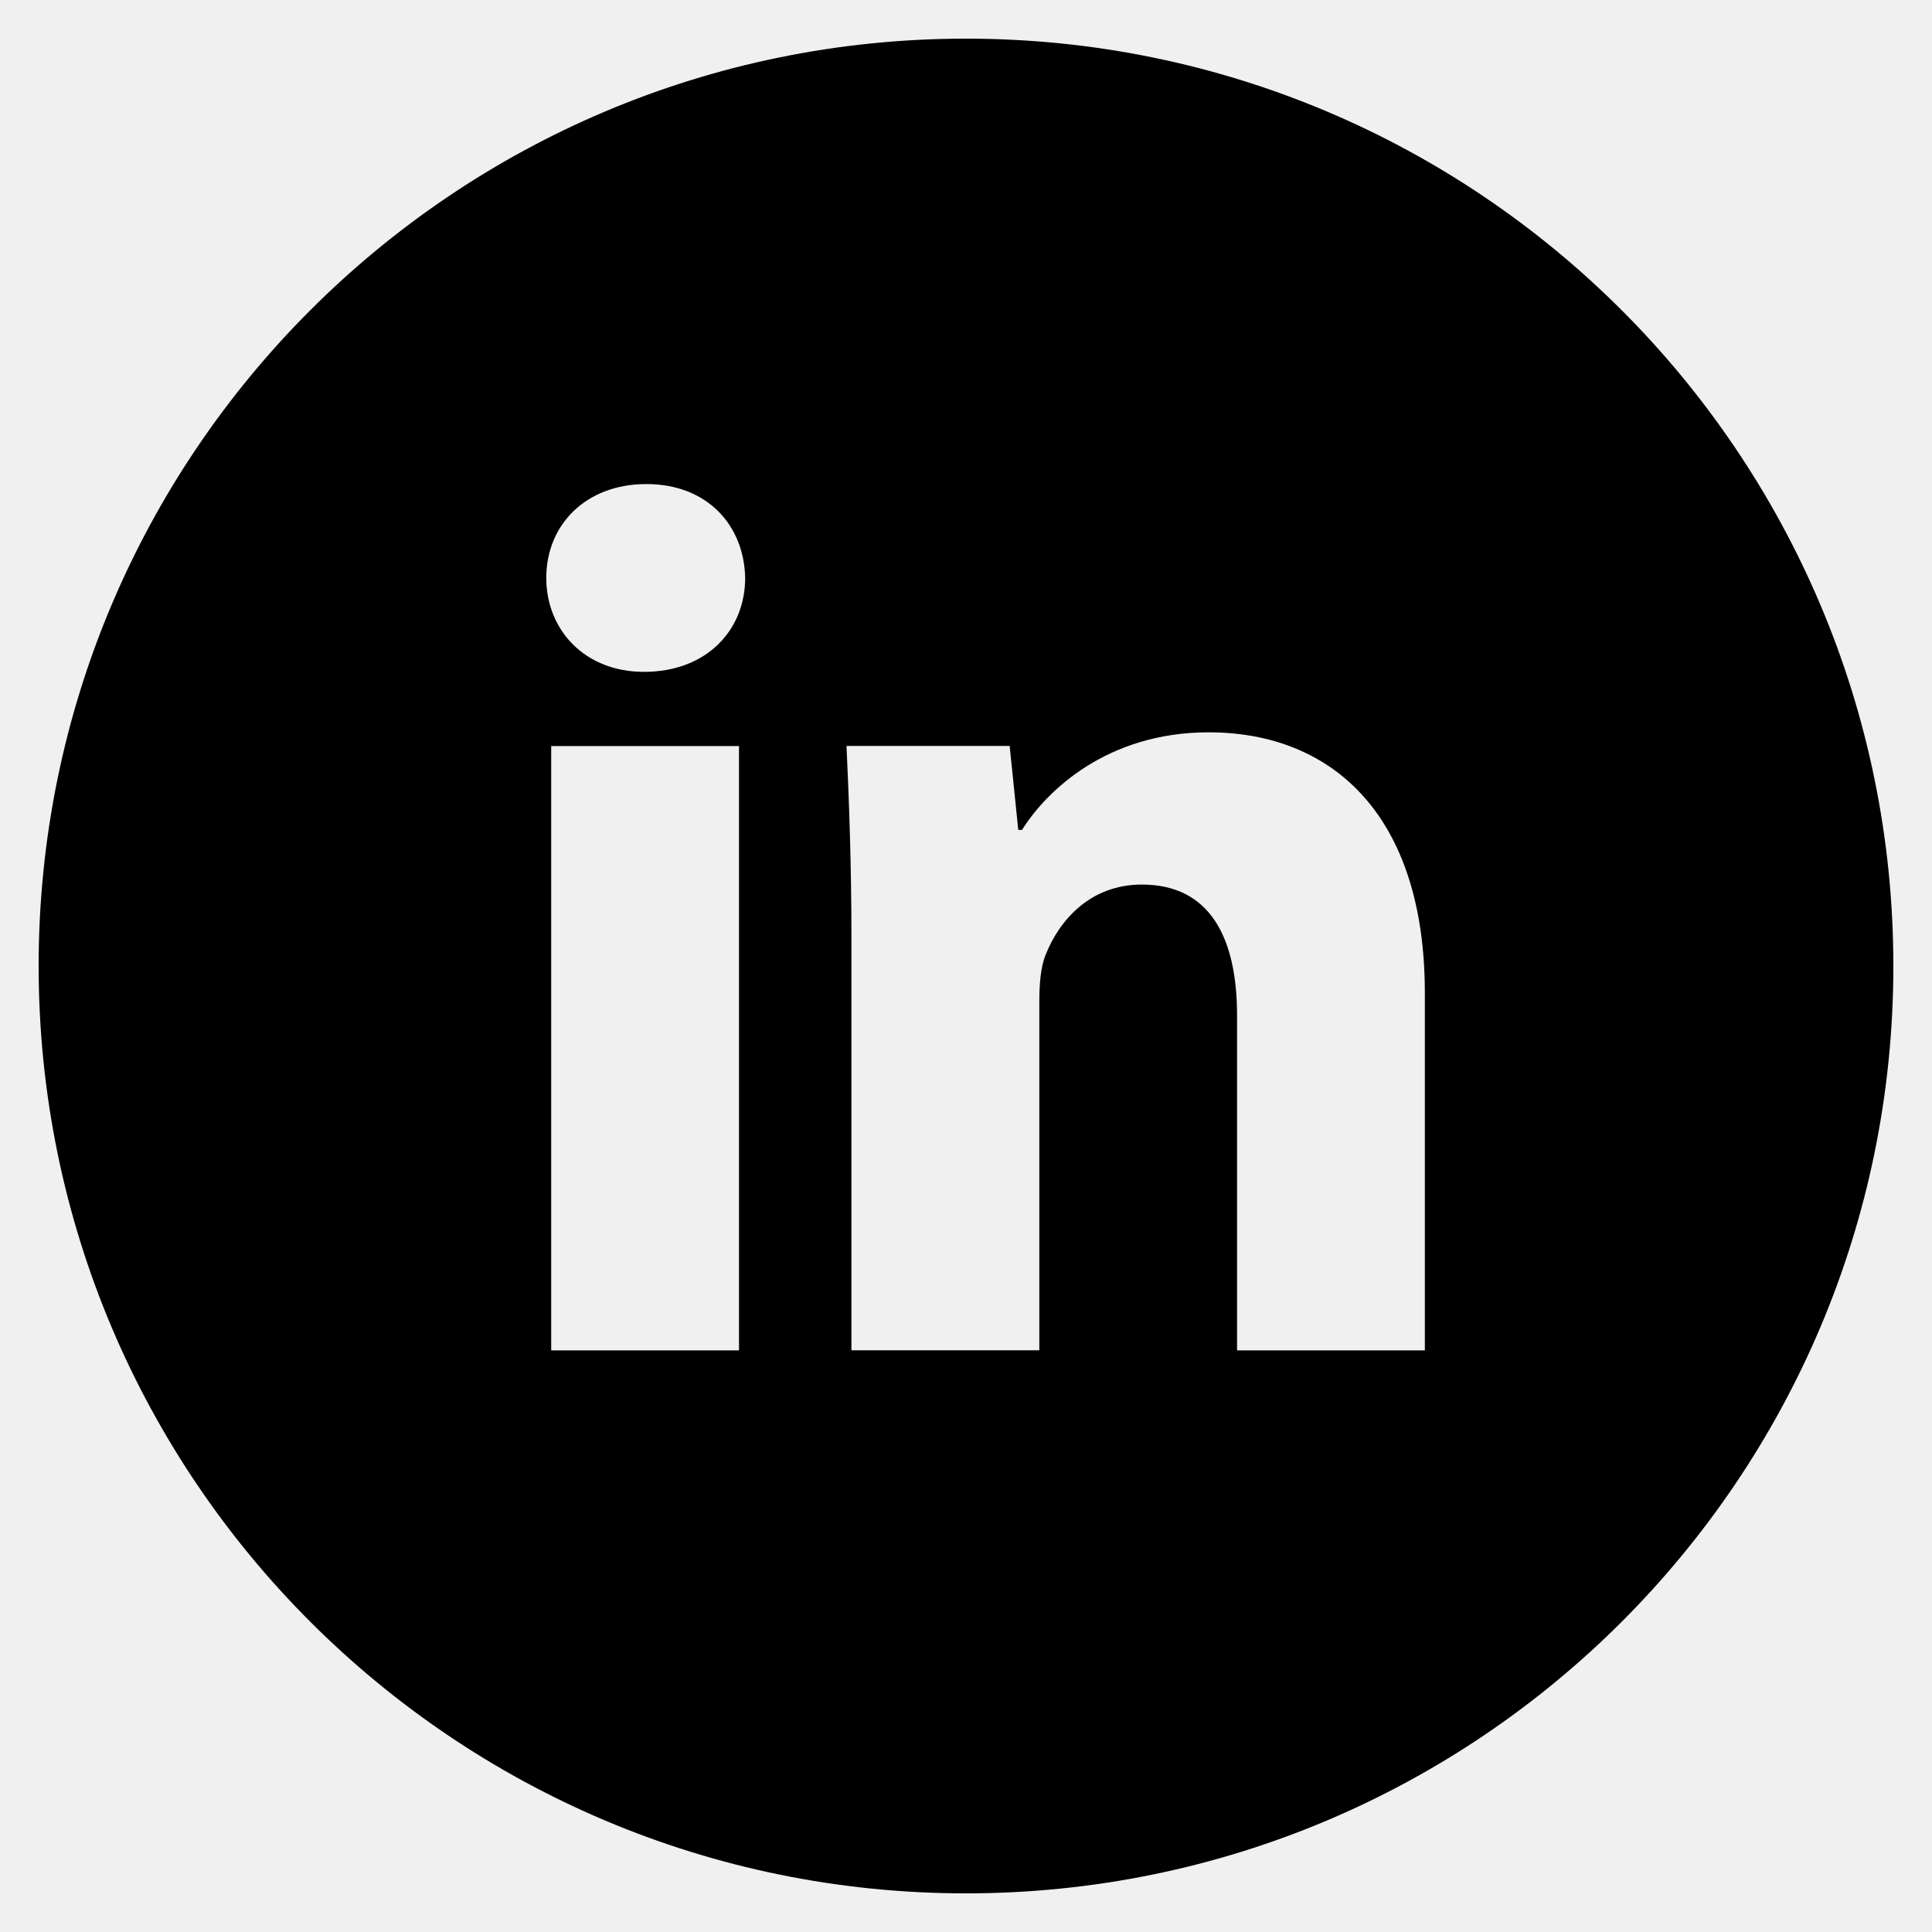
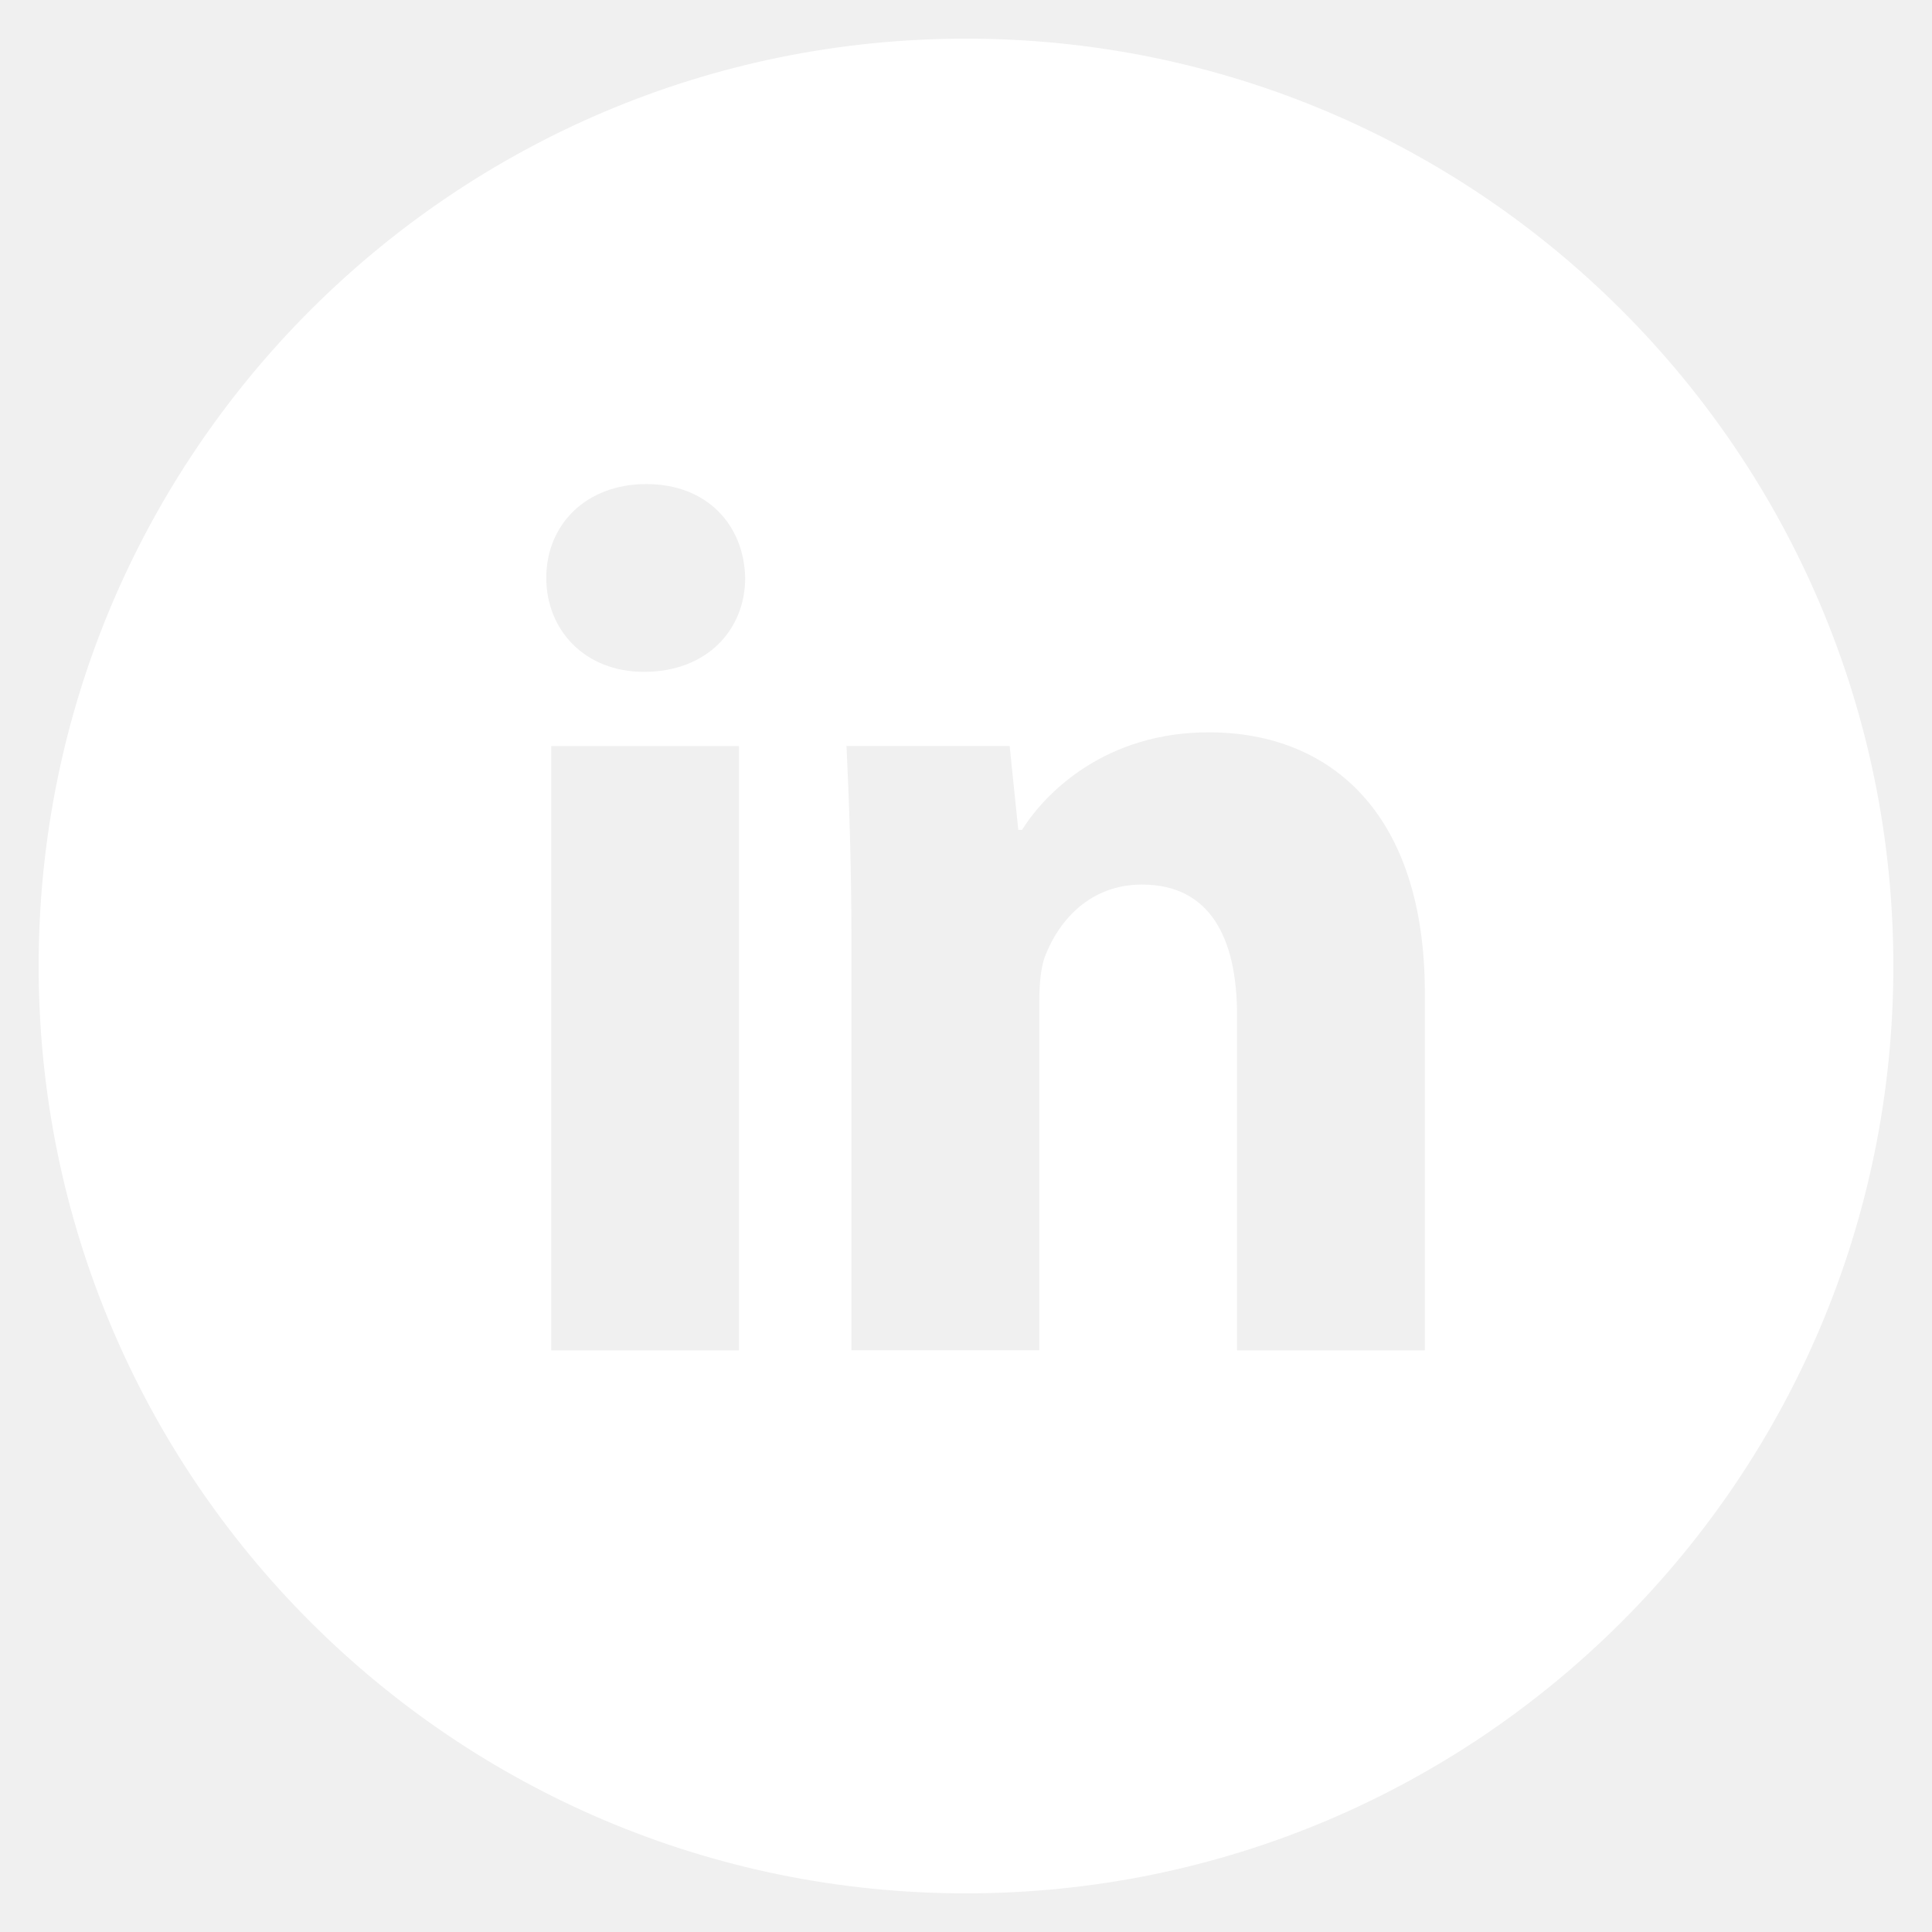
<svg xmlns="http://www.w3.org/2000/svg" version="1.1" id="LinkedIn_w_x2F__circle" x="0px" y="0px" viewBox="0 0 20 20" enable-background="new 0 0 20 20" xml:space="preserve">
-   <path d="M10,0.4c-5.302,0-9.6,4.298-9.6,9.6s4.298,9.6,9.6,9.6s9.6-4.298,9.6-9.6S15.302,0.4,10,0.4z M7.65,13.979H5.706V7.723H7.65  V13.979z M6.666,6.955c-0.614,0-1.011-0.435-1.011-0.973c0-0.549,0.409-0.971,1.036-0.971c0.627,0,1.011,0.422,1.023,0.971  C7.714,6.52,7.318,6.955,6.666,6.955z M14.75,13.979h-1.944v-3.467c0-0.807-0.282-1.355-0.985-1.355  c-0.537,0-0.856,0.371-0.997,0.728c-0.052,0.127-0.065,0.307-0.065,0.486v3.607H8.814v-4.26c0-0.781-0.025-1.434-0.051-1.996h1.689  l0.089,0.869h0.039c0.256-0.408,0.883-1.01,1.932-1.01c1.279,0,2.238,0.857,2.238,2.699V13.979z" />
+   <path fill="#FFFFFF" d="M10,0.4c-5.302,0-9.6,4.298-9.6,9.6s4.298,9.6,9.6,9.6s9.6-4.298,9.6-9.6S15.302,0.4,10,0.4z M7.65,13.979  H5.706V7.723H7.65V13.979z M6.666,6.955c-0.614,0-1.011-0.435-1.011-0.973c0-0.549,0.409-0.971,1.036-0.971s1.011,0.422,1.023,0.971  C7.714,6.52,7.318,6.955,6.666,6.955z M14.75,13.979h-1.944v-3.467c0-0.807-0.282-1.355-0.985-1.355  c-0.537,0-0.856,0.371-0.997,0.728c-0.052,0.127-0.065,0.307-0.065,0.486v3.607H8.814v-4.26c0-0.781-0.025-1.434-0.051-1.996h1.689  l0.089,0.869h0.039c0.256-0.408,0.883-1.01,1.932-1.01c1.279,0,2.238,0.857,2.238,2.699V13.979z" />
</svg>
